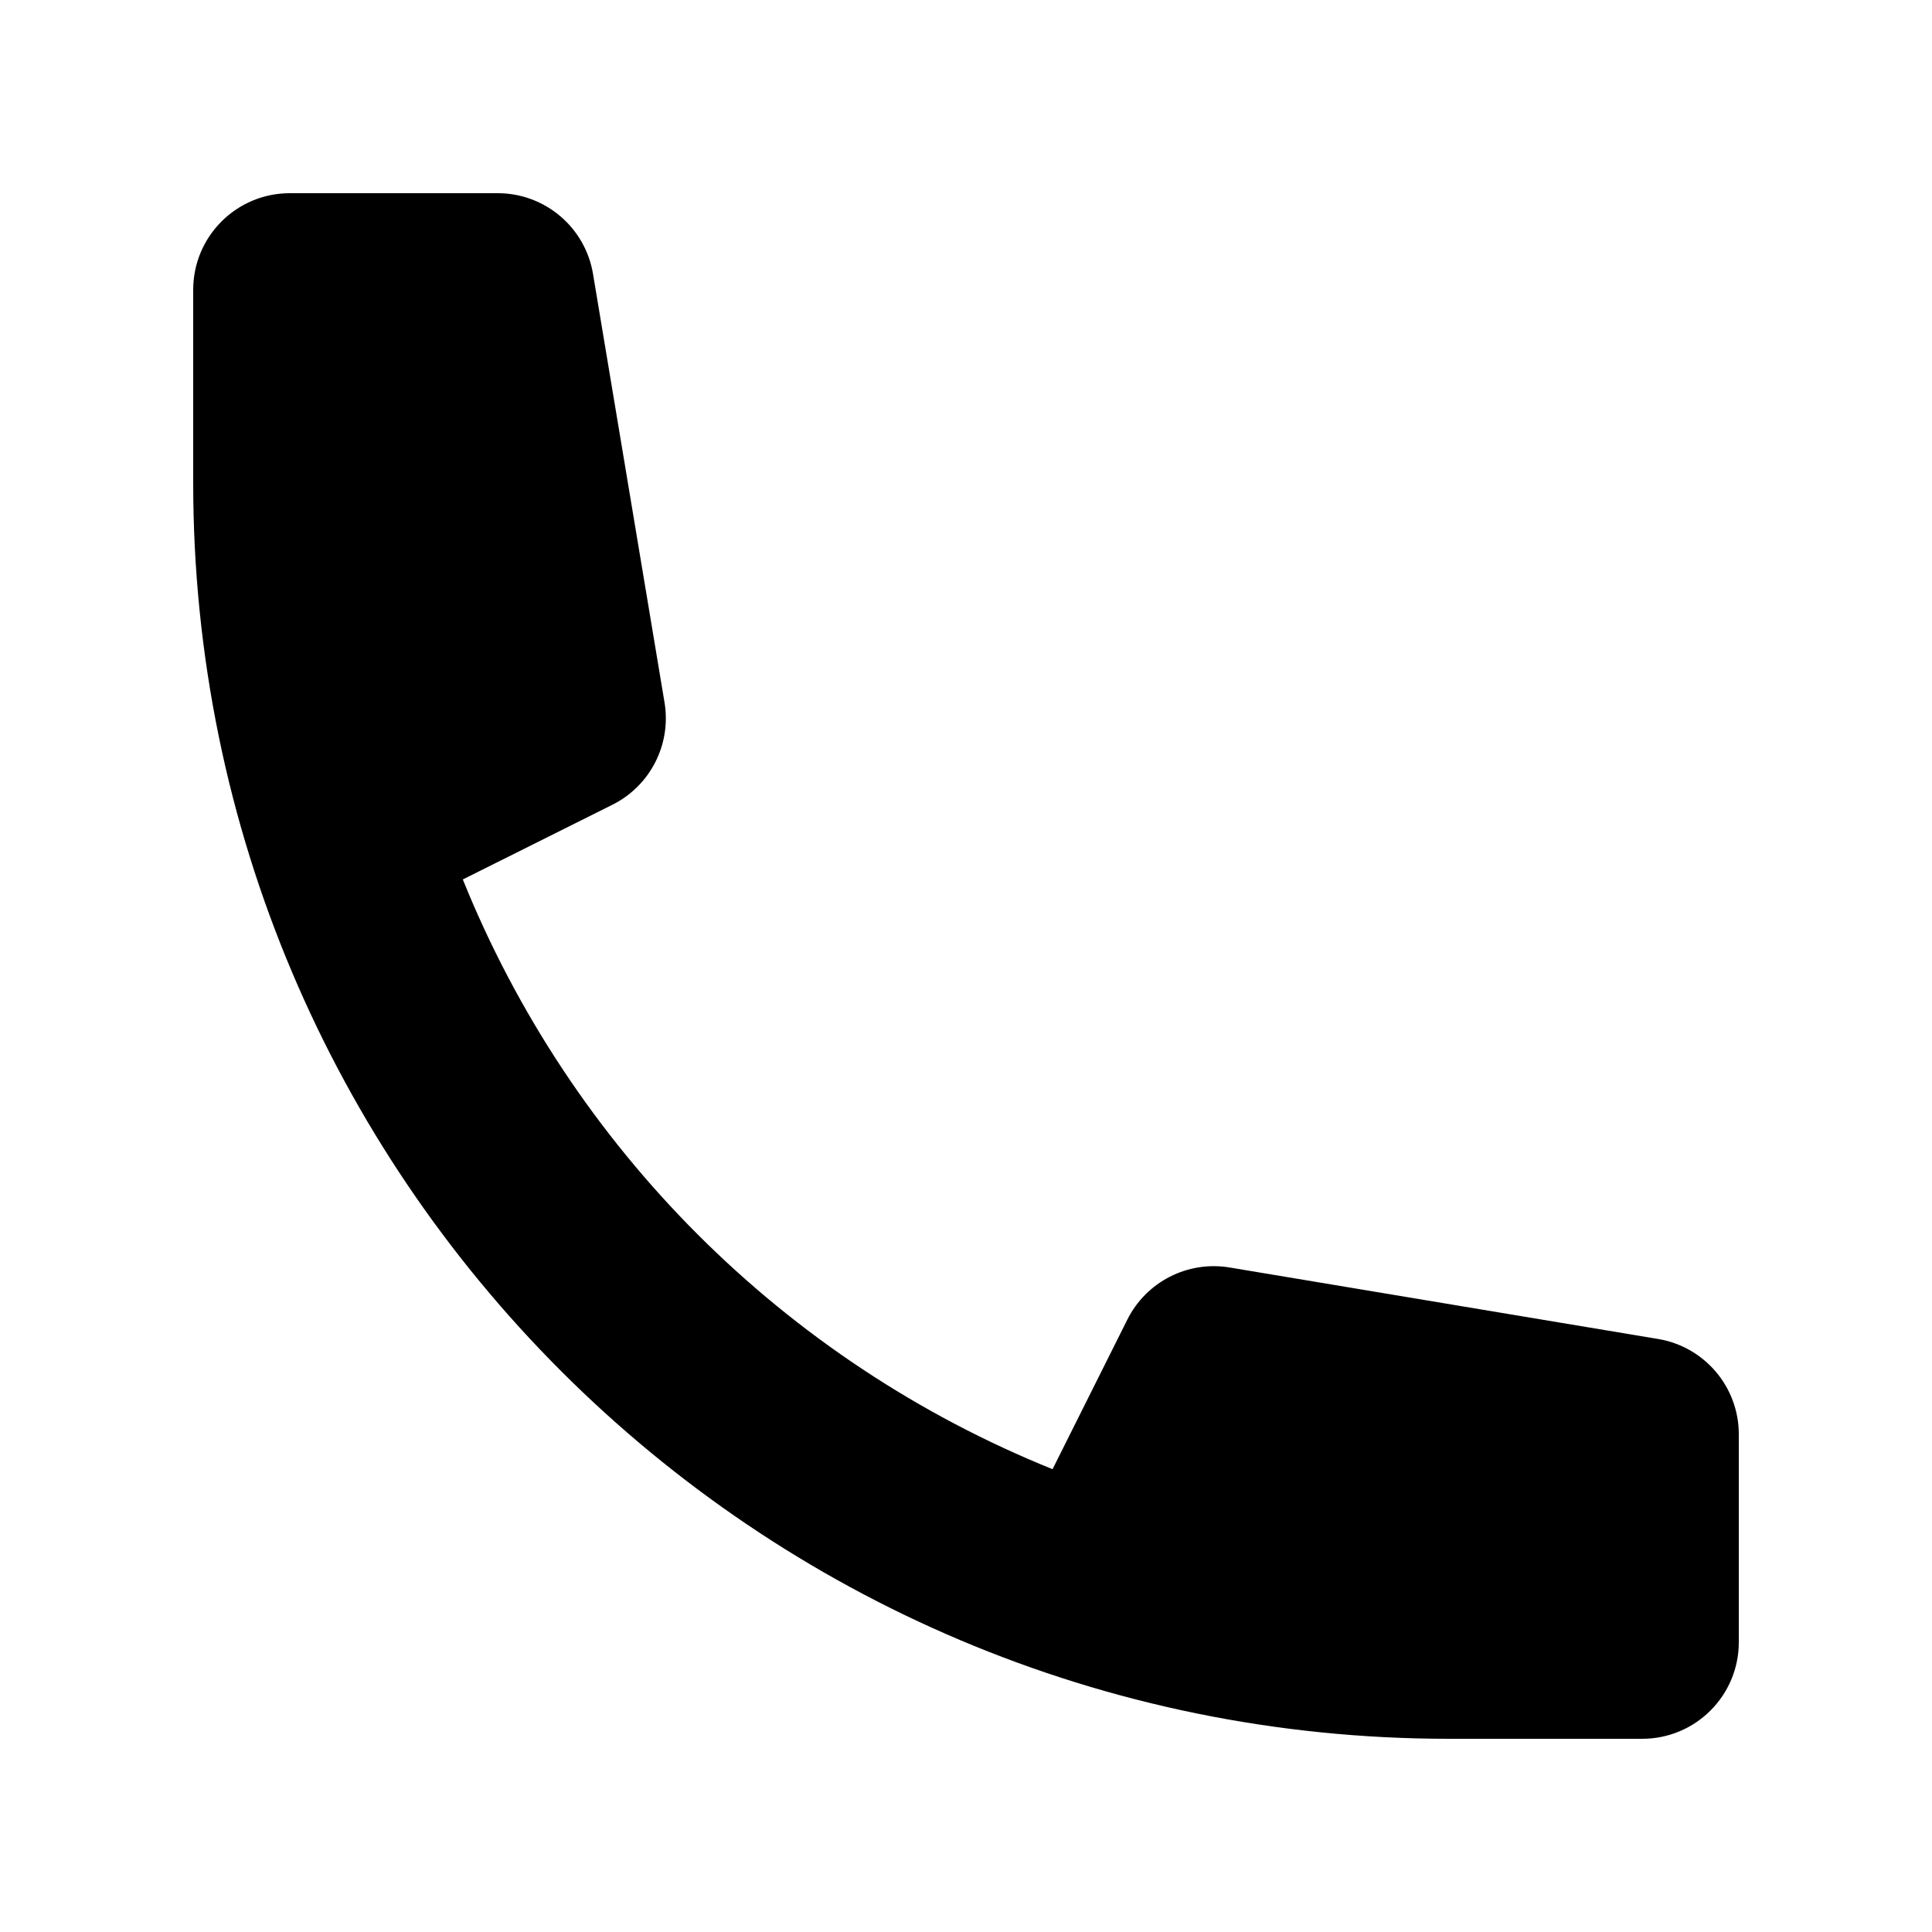
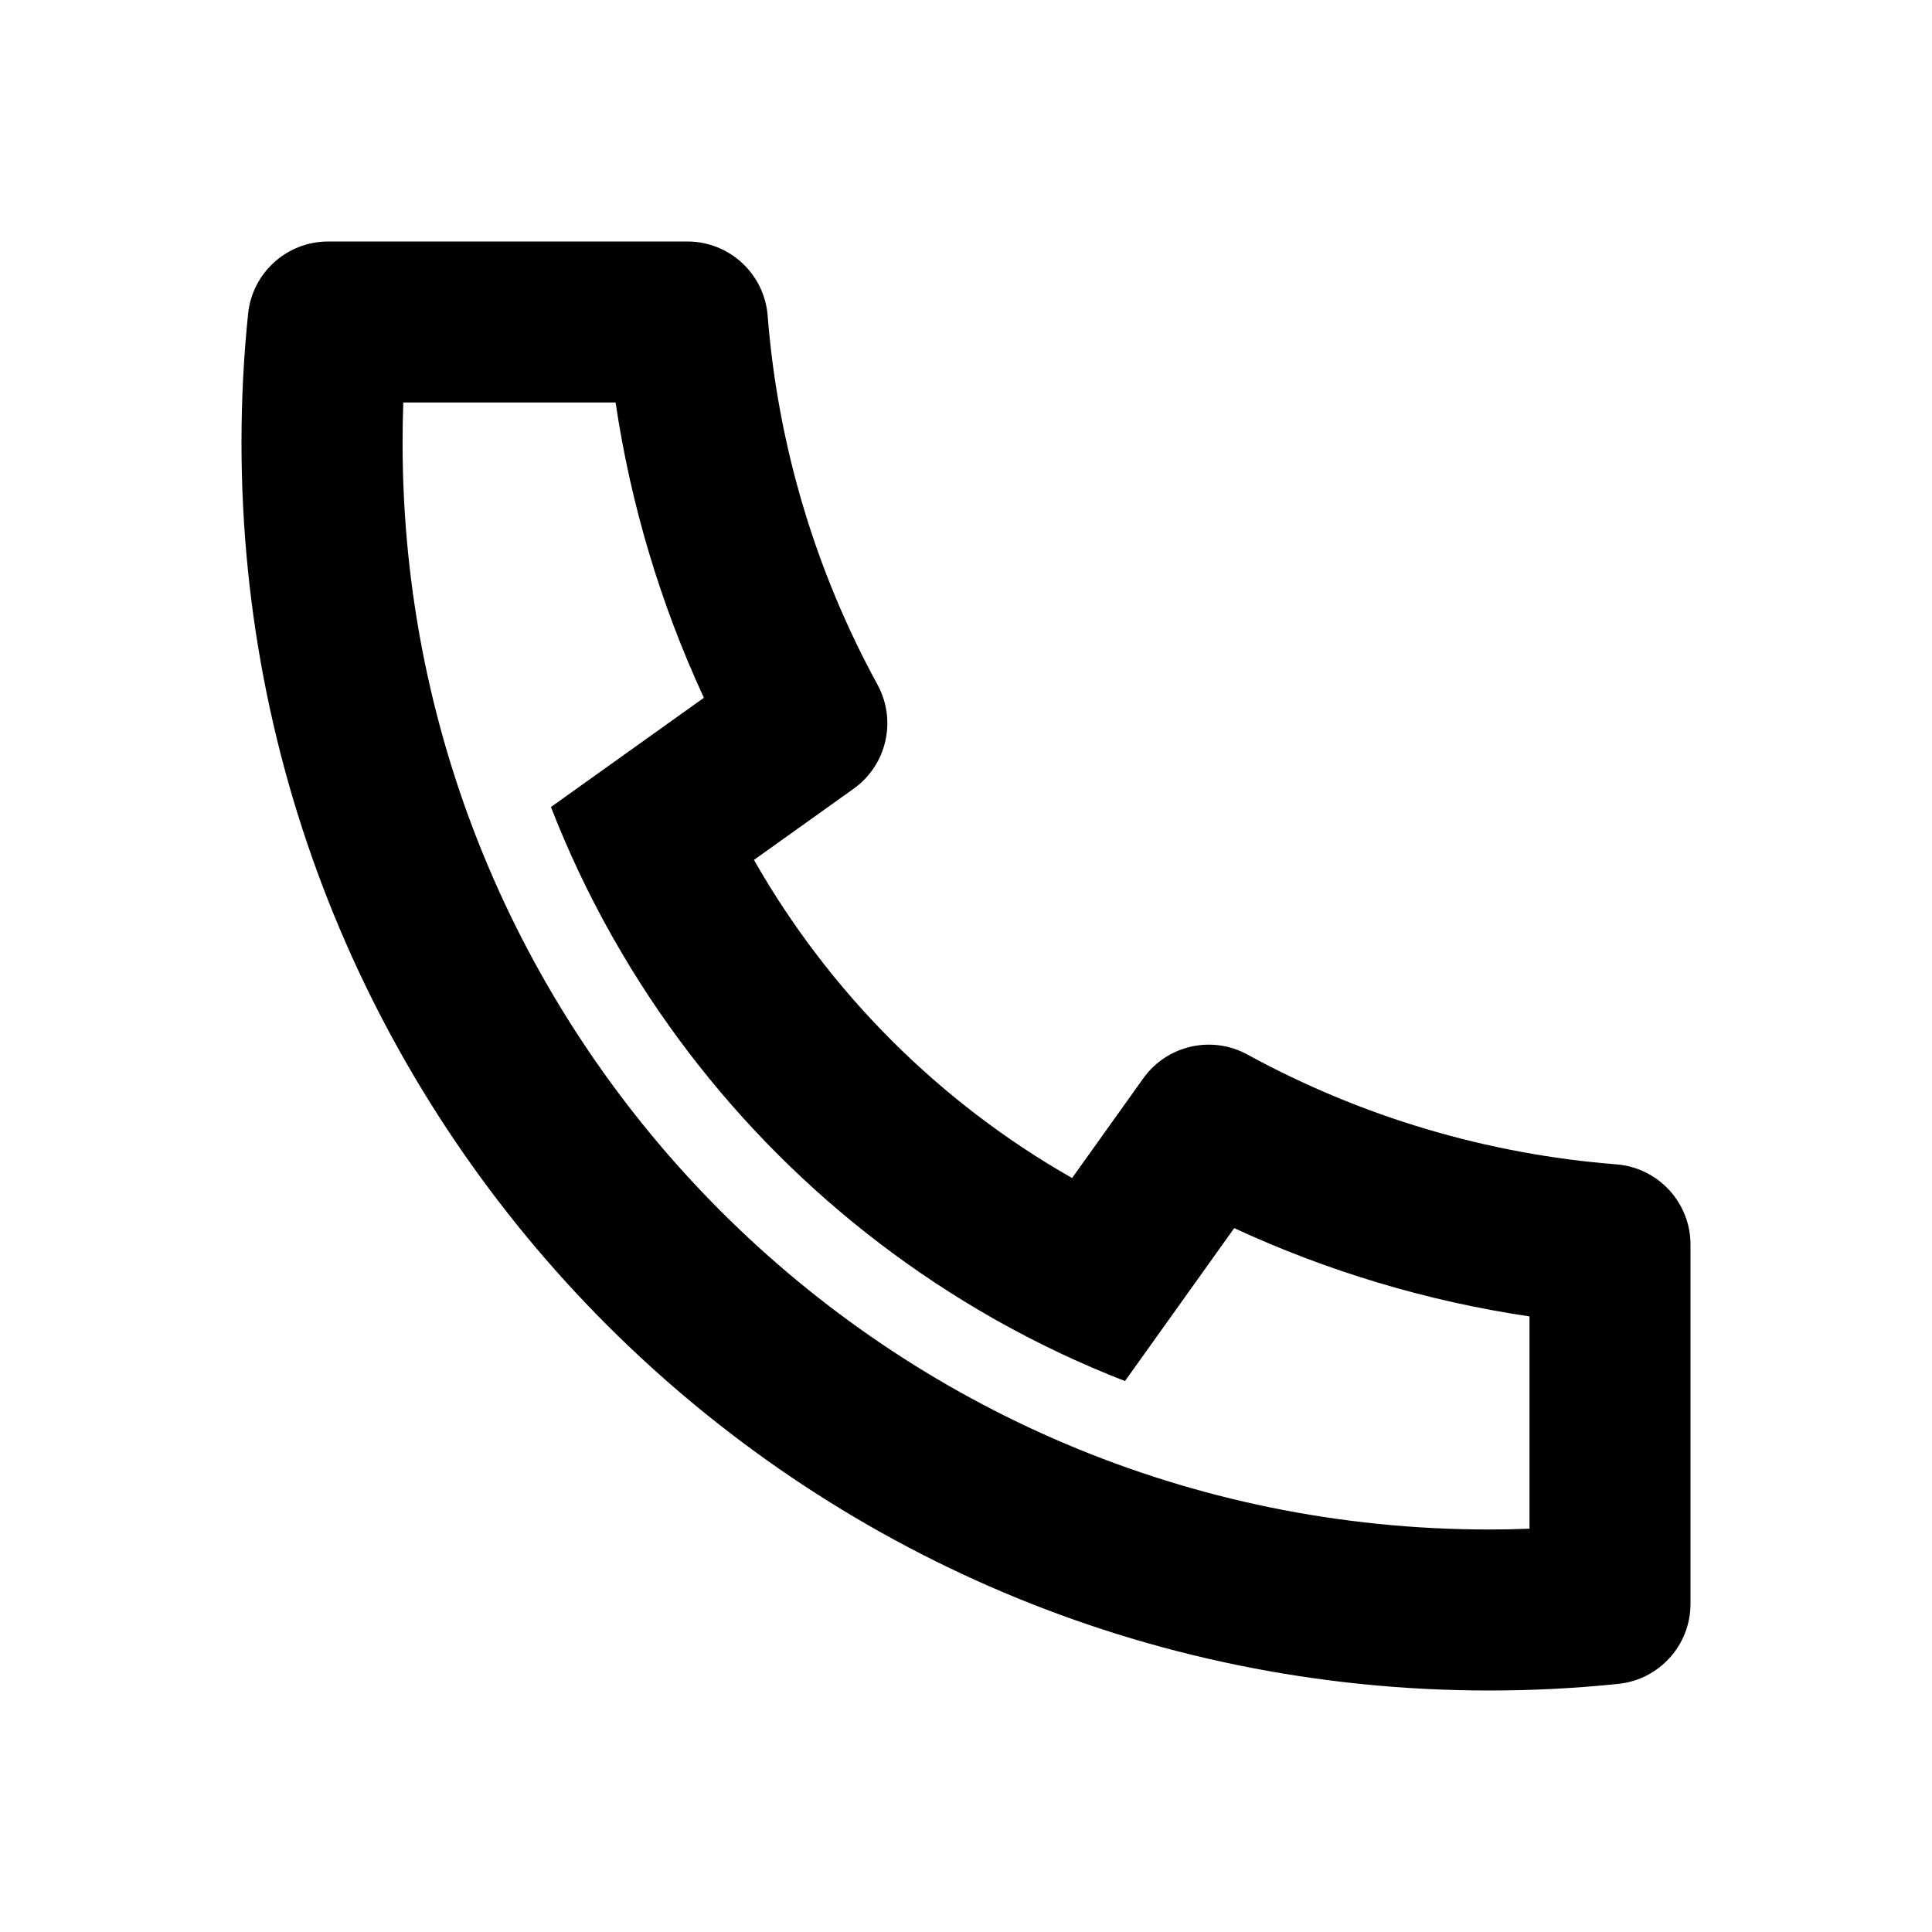
- <svg xmlns="http://www.w3.org/2000/svg" fill="currentColor" viewBox="0 0 20 20">
-   <path d="M2 3a1 1 0 011-1h2.153a1 1 0 01.986.836l.74 4.435a1 1 0 01-.54 1.06l-1.548.773a11.037 11.037 0 006.105 6.105l.774-1.548a1 1 0 011.059-.54l4.435.74a1 1 0 01.836.986V17a1 1 0 01-1 1h-2C7.82 18 2 12.18 2 5V3z">
-   </path>
+ <svg xmlns="http://www.w3.org/2000/svg" fill="currentColor" viewBox="0 0 24 24" width="24" height="24">
+   <path fill="none" d="M0 0h24v24H0z" />
+   <path d="M9.366 10.682a10.556 10.556 0 0 0 3.952 3.952l.884-1.238a1 1 0 0 1 1.294-.296 11.422 11.422 0 0 0 4.583 1.364 1 1 0 0 1 .921.997v4.462a1 1 0 0 1-.898.995c-.53.055-1.064.082-1.602.082C9.94 21 3 14.06 3 5.5c0-.538.027-1.072.082-1.602A1 1 0 0 1 4.077 3h4.462a1 1 0 0 1 .997.921A11.422 11.422 0 0 0 10.9 8.504a1 1 0 0 1-.296 1.294l-1.238.884zm-2.522-.657l1.9-1.357A13.41 13.41 0 0 1 7.647 5H5.01c-.006.166-.009.333-.009.5C5 12.956 11.044 19 18.5 19c.167 0 .334-.003.5-.01v-2.637a13.41 13.41 0 0 1-3.668-1.097l-1.357 1.9a12.442 12.442 0 0 1-1.588-.75l-.058-.033a12.556 12.556 0 0 1-4.702-4.702l-.033-.058a12.442 12.442 0 0 1-.75-1.588z" />
</svg>
